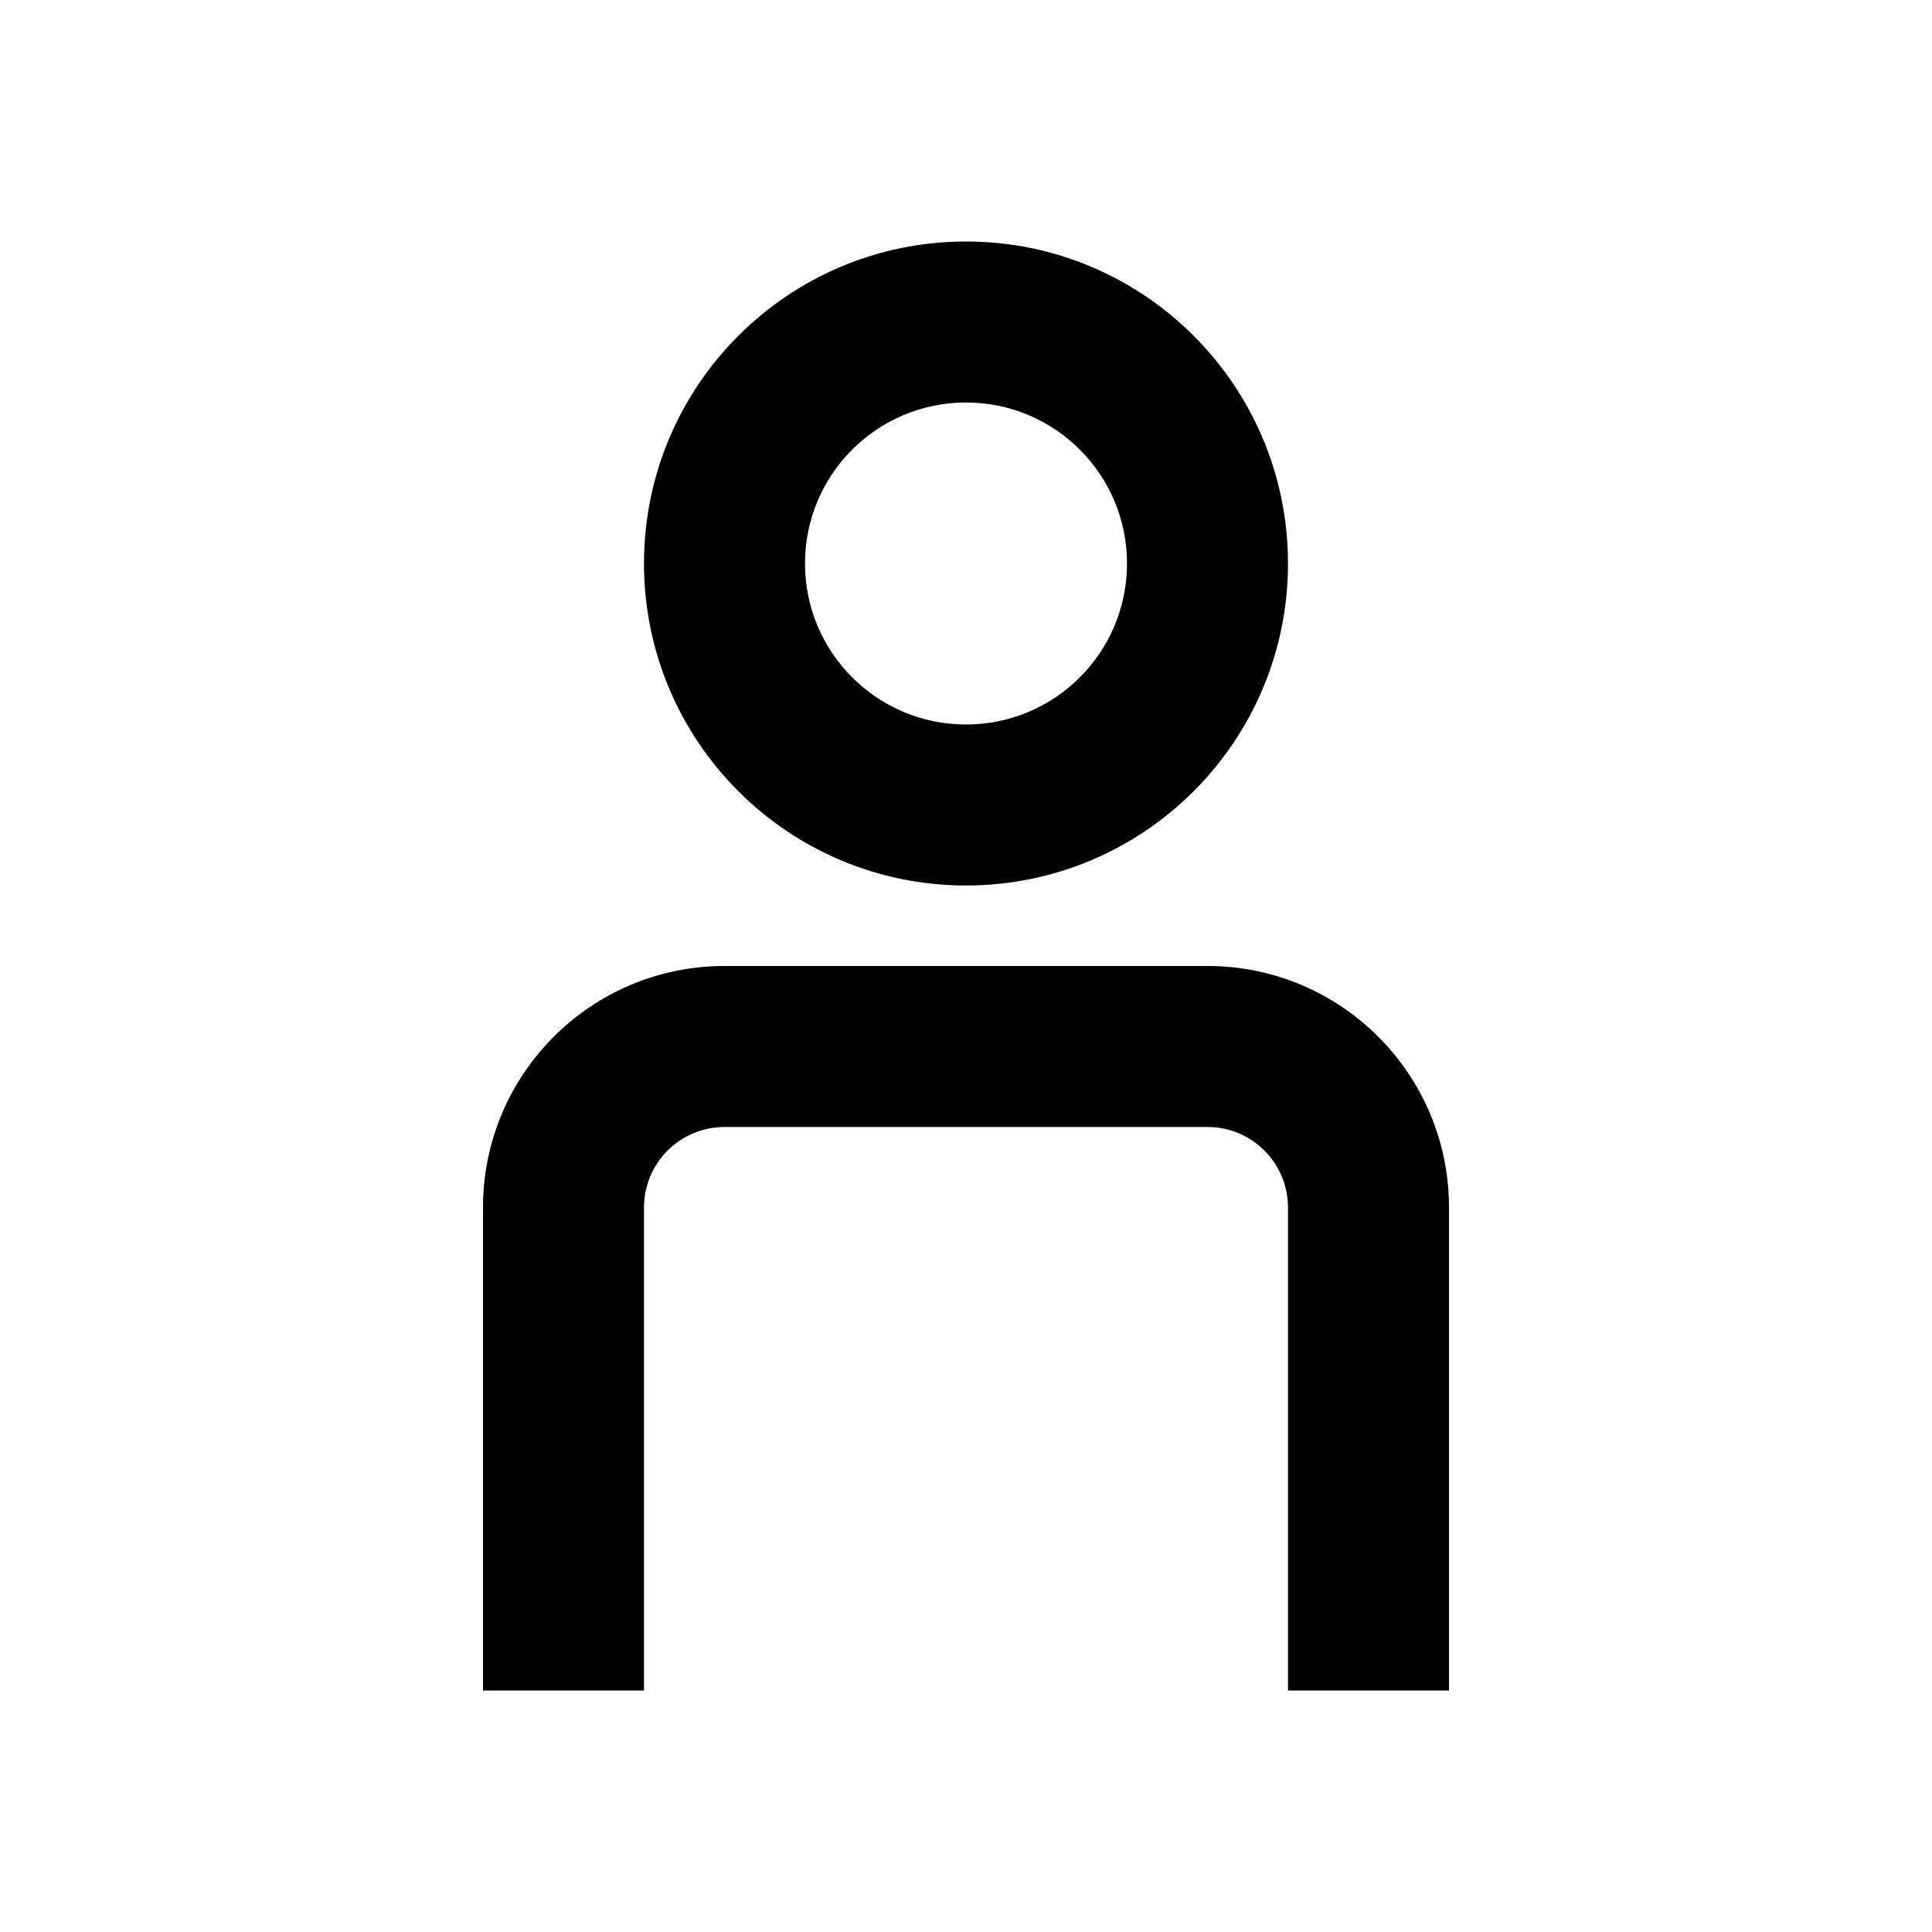
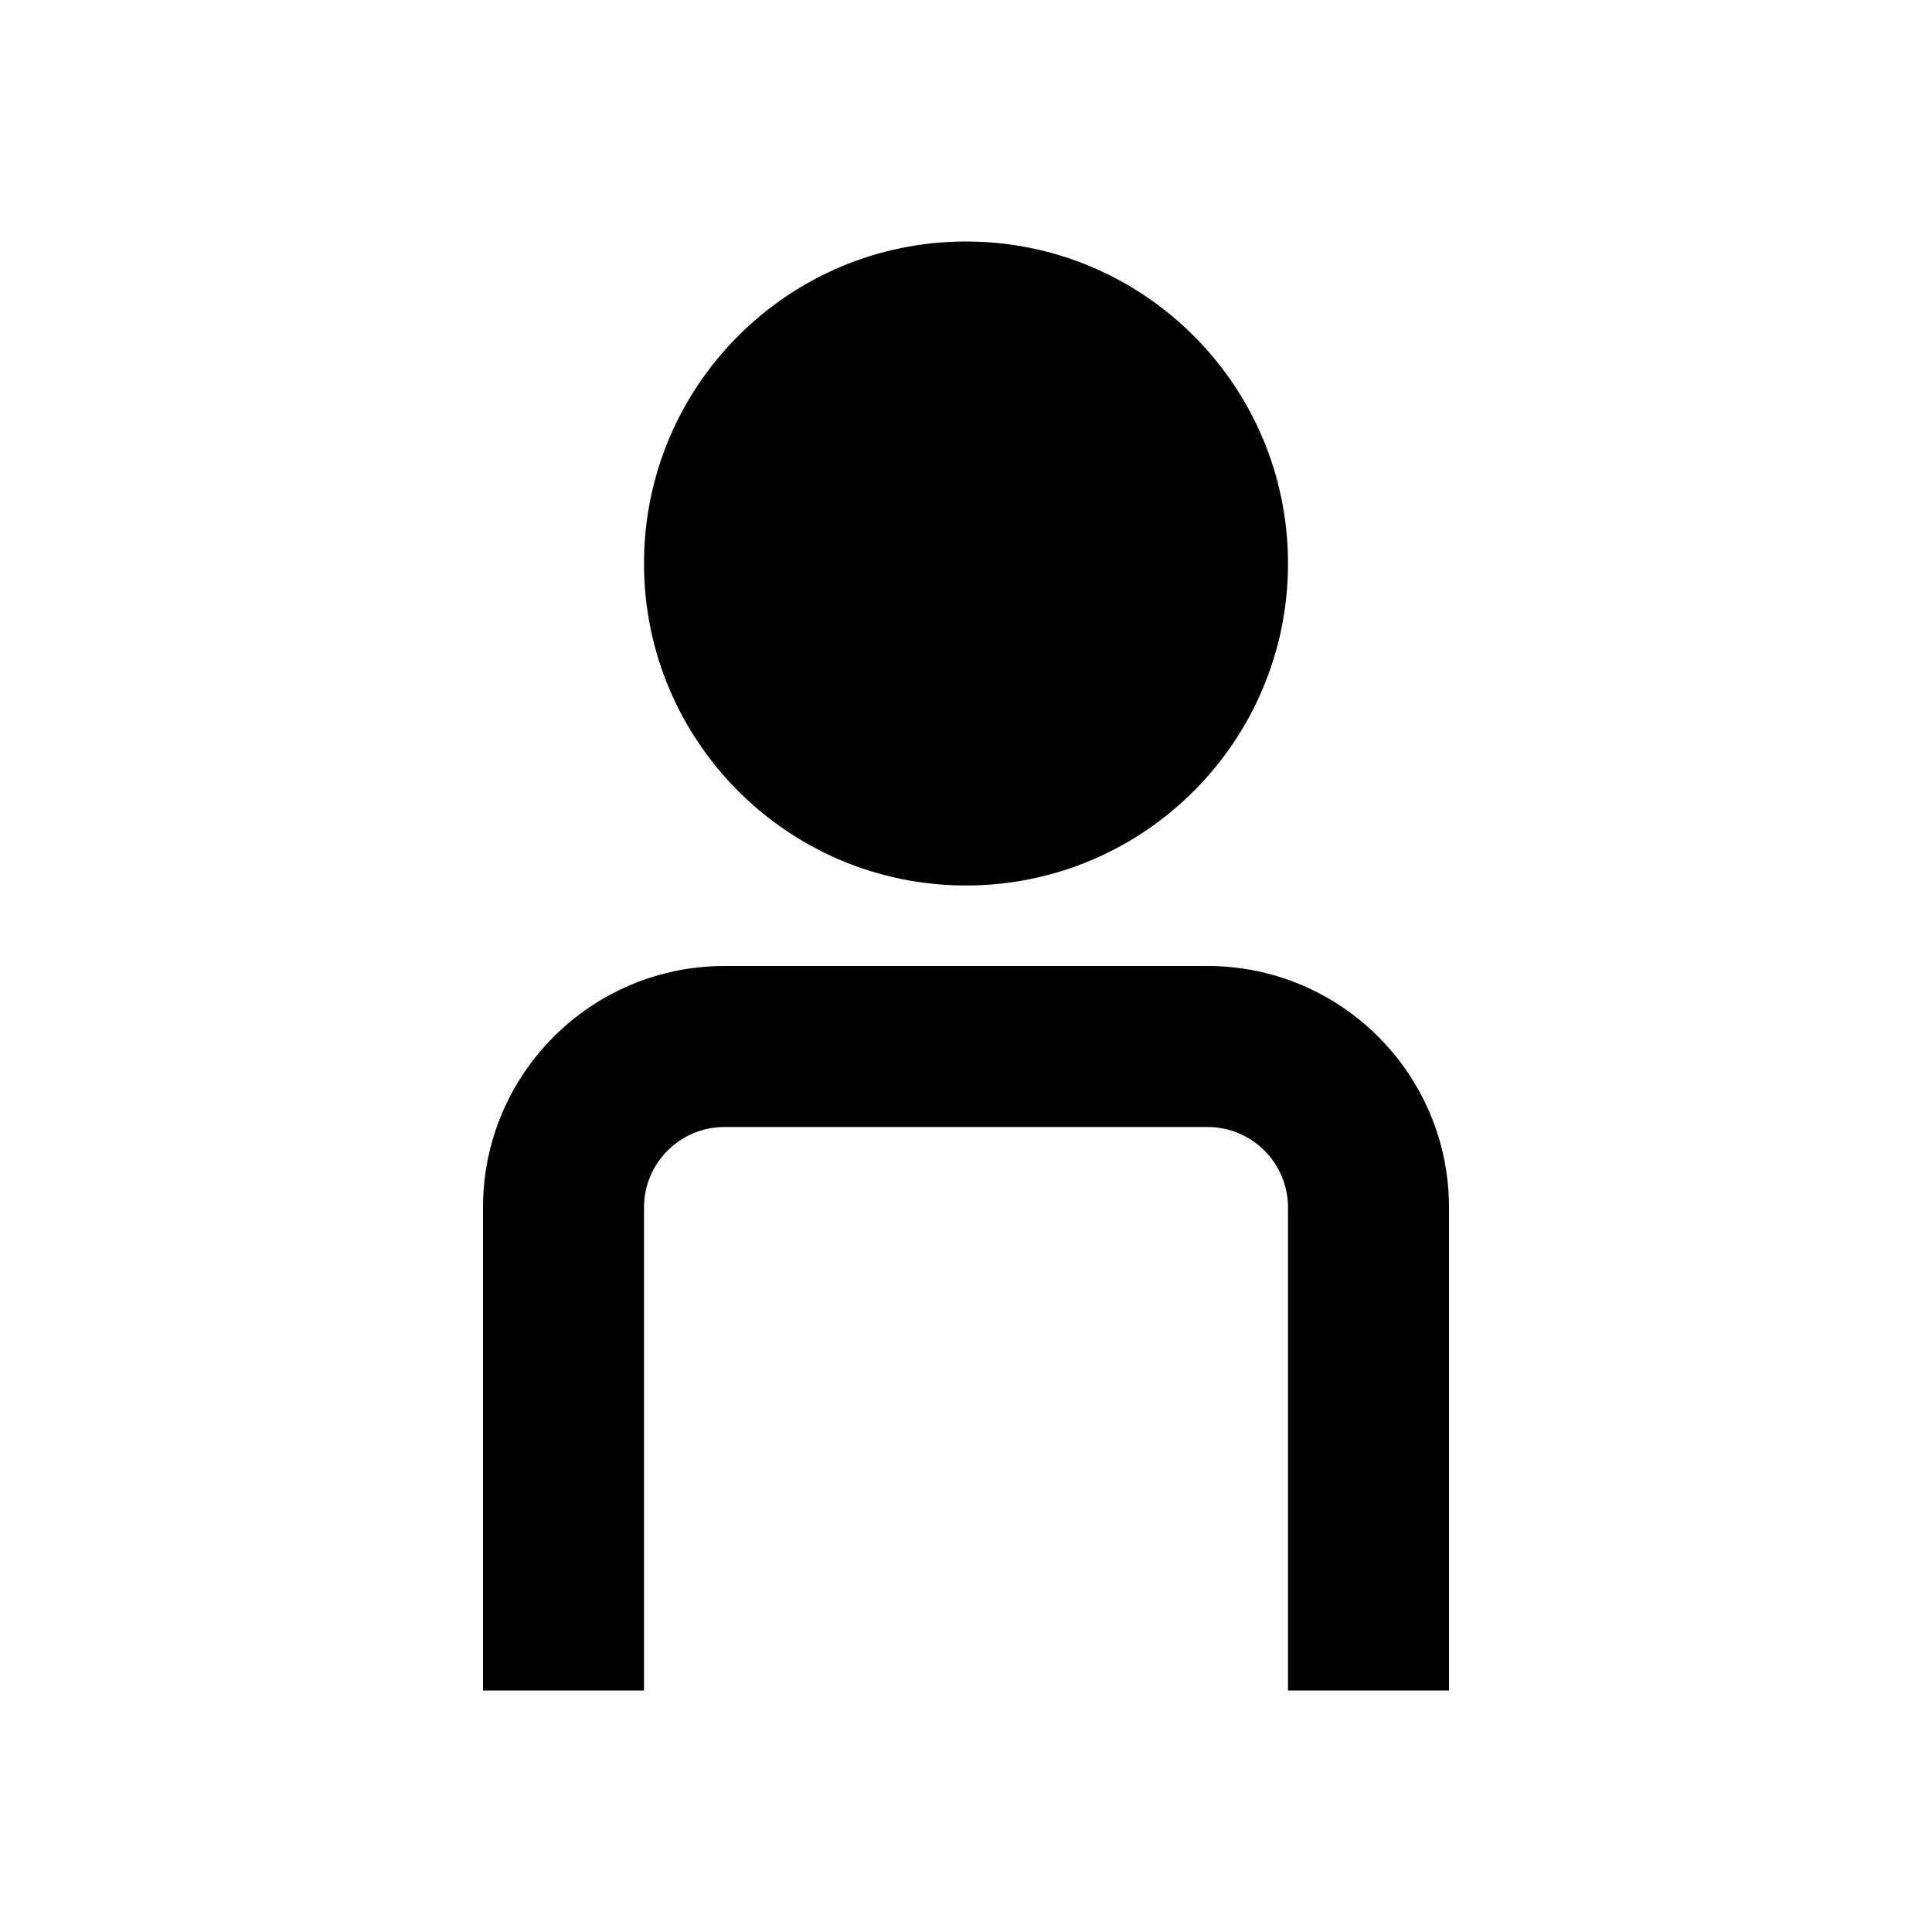
<svg xmlns="http://www.w3.org/2000/svg" width="256" height="256" viewBox="0 0 24 24">
  <rect x="0" y="0" width="24" height="24" rx="8" fill="none" />
  <svg viewBox="0 0 24 24" fill="#000000" x="0" y="0" width="24" height="24">
    <g fill="#000000">
-       <path fill-rule="evenodd" d="M16 7a4 4 0 1 1-8 0a4 4 0 0 1 8 0Zm-2 0a2 2 0 1 1-4 0a2 2 0 0 1 4 0Z" clip-rule="evenodd" />
+       <path fillRule="evenodd" d="M16 7a4 4 0 1 1-8 0a4 4 0 0 1 8 0Zm-2 0a2 2 0 1 1-4 0a2 2 0 0 1 4 0Z" clip-rule="evenodd" />
      <path d="M16 15a1 1 0 0 0-1-1H9a1 1 0 0 0-1 1v6H6v-6a3 3 0 0 1 3-3h6a3 3 0 0 1 3 3v6h-2v-6Z" />
    </g>
  </svg>
</svg>
